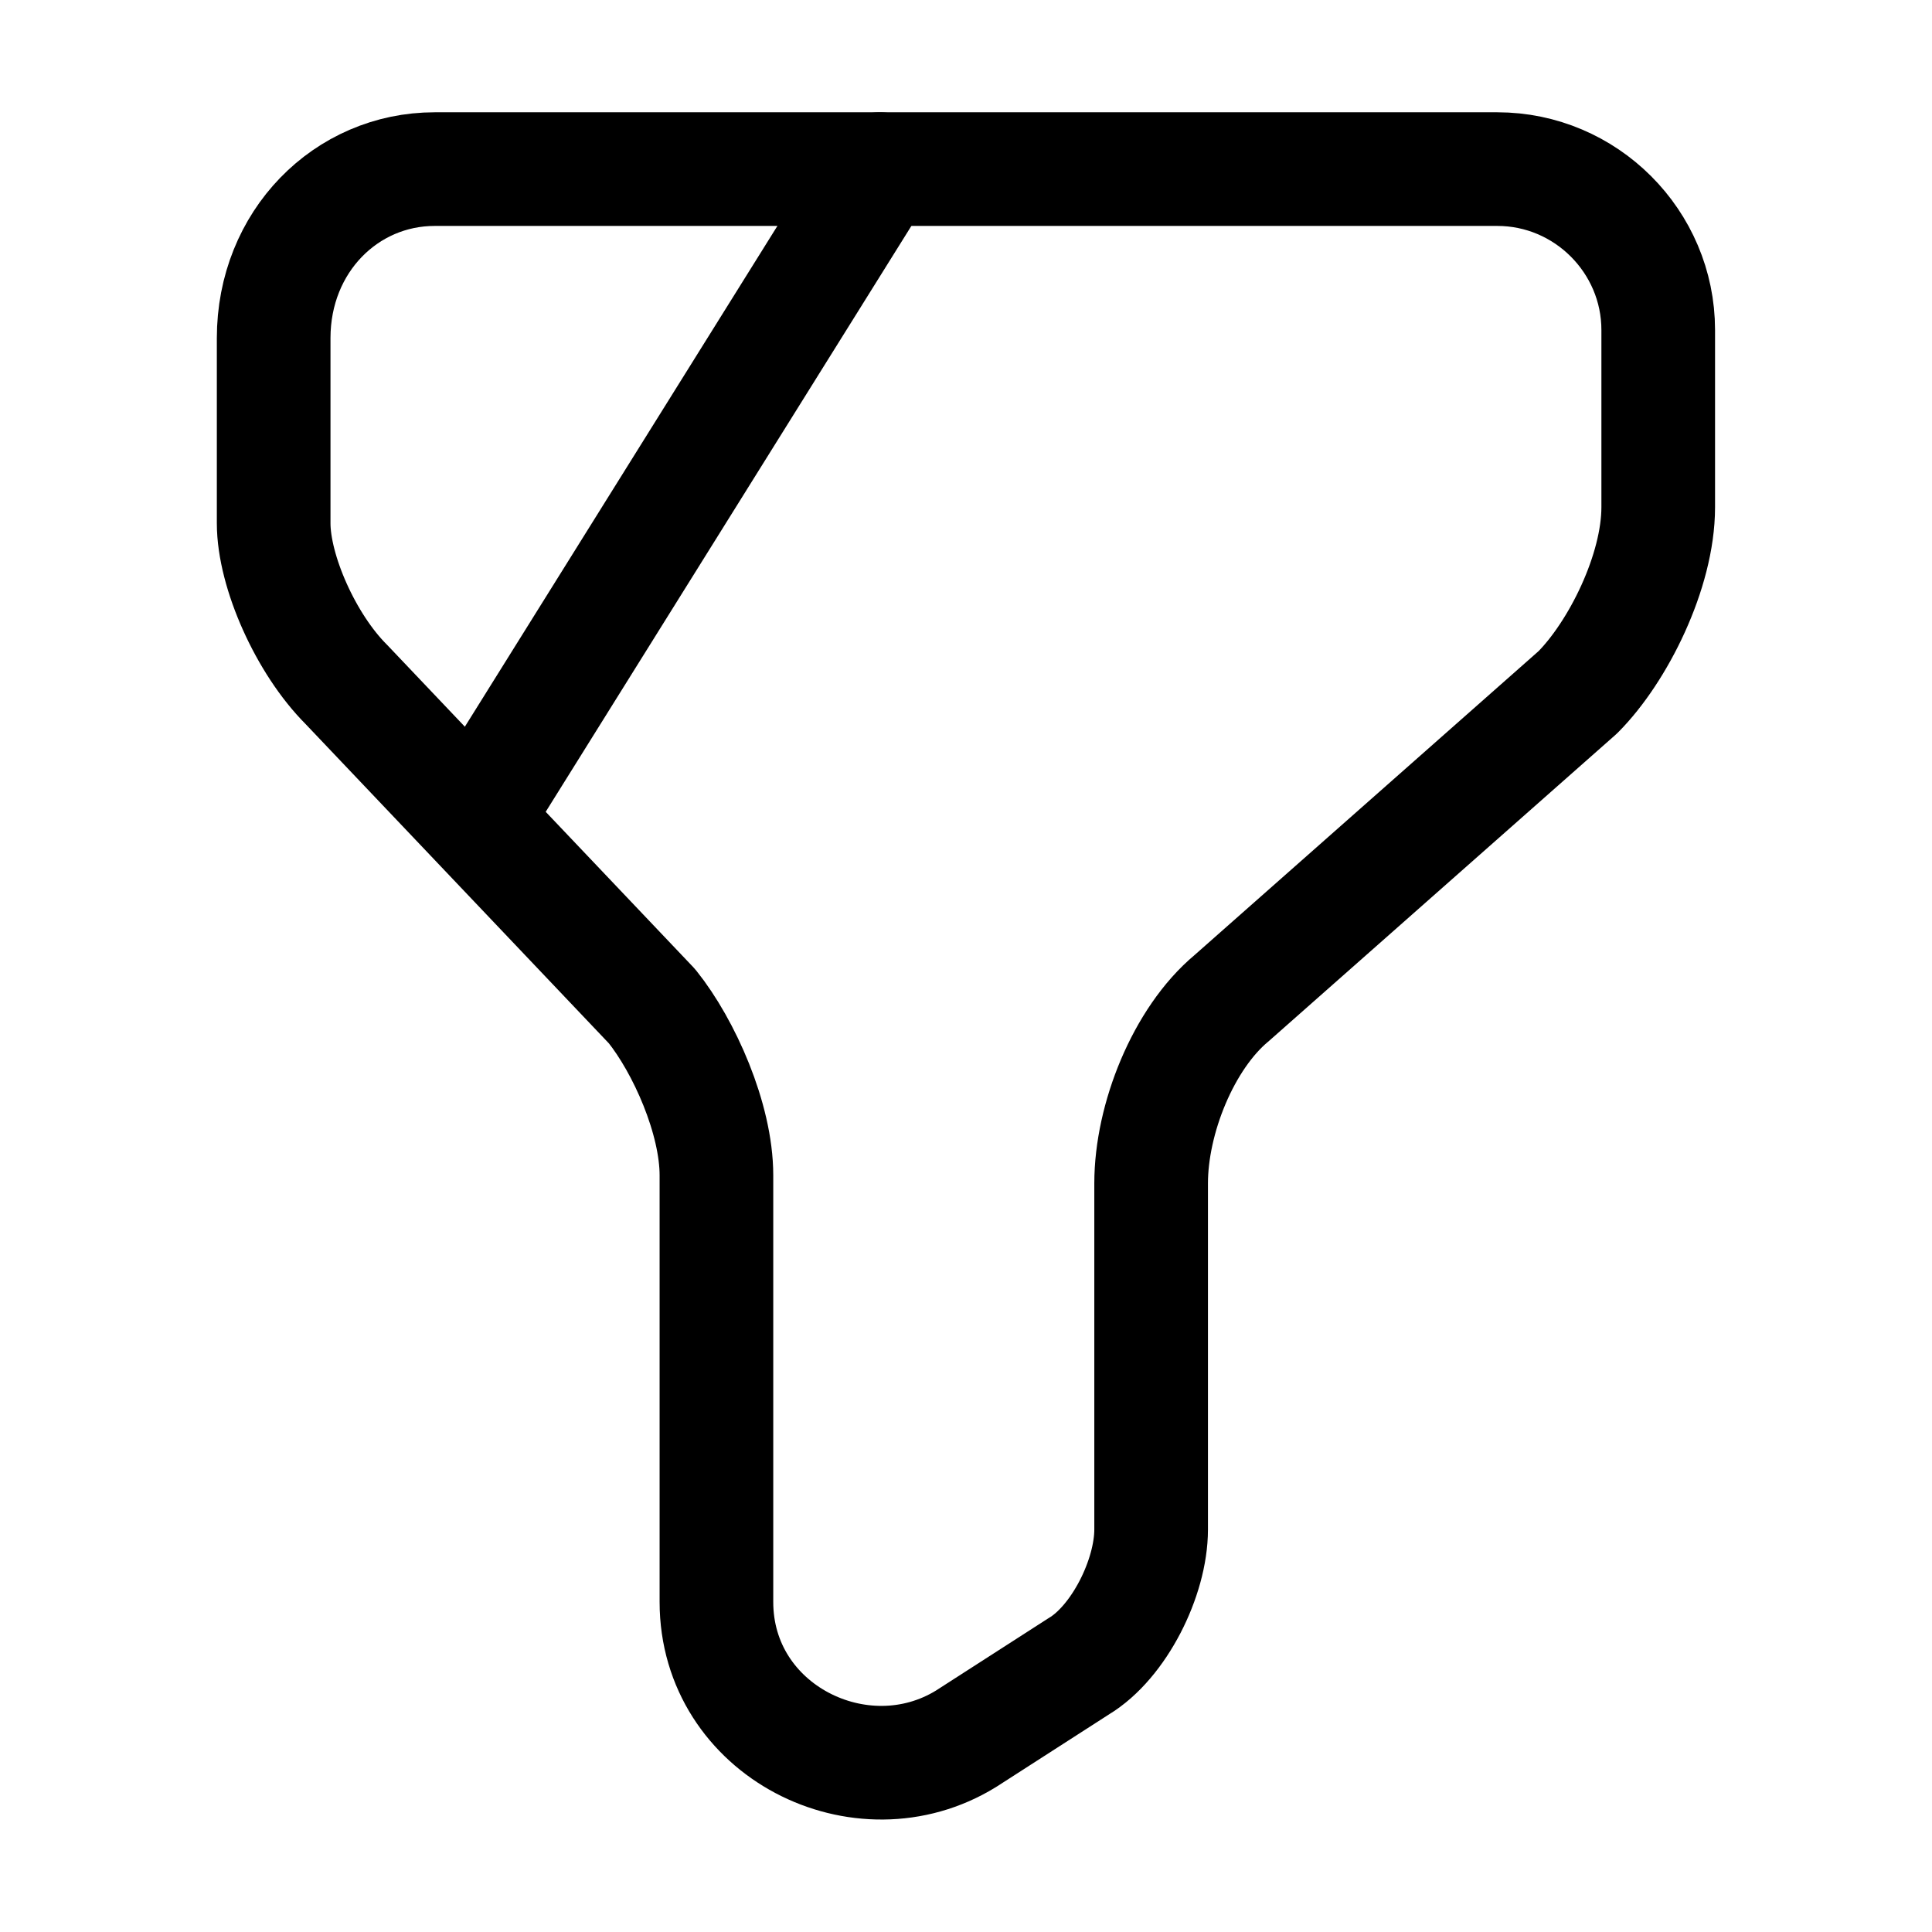
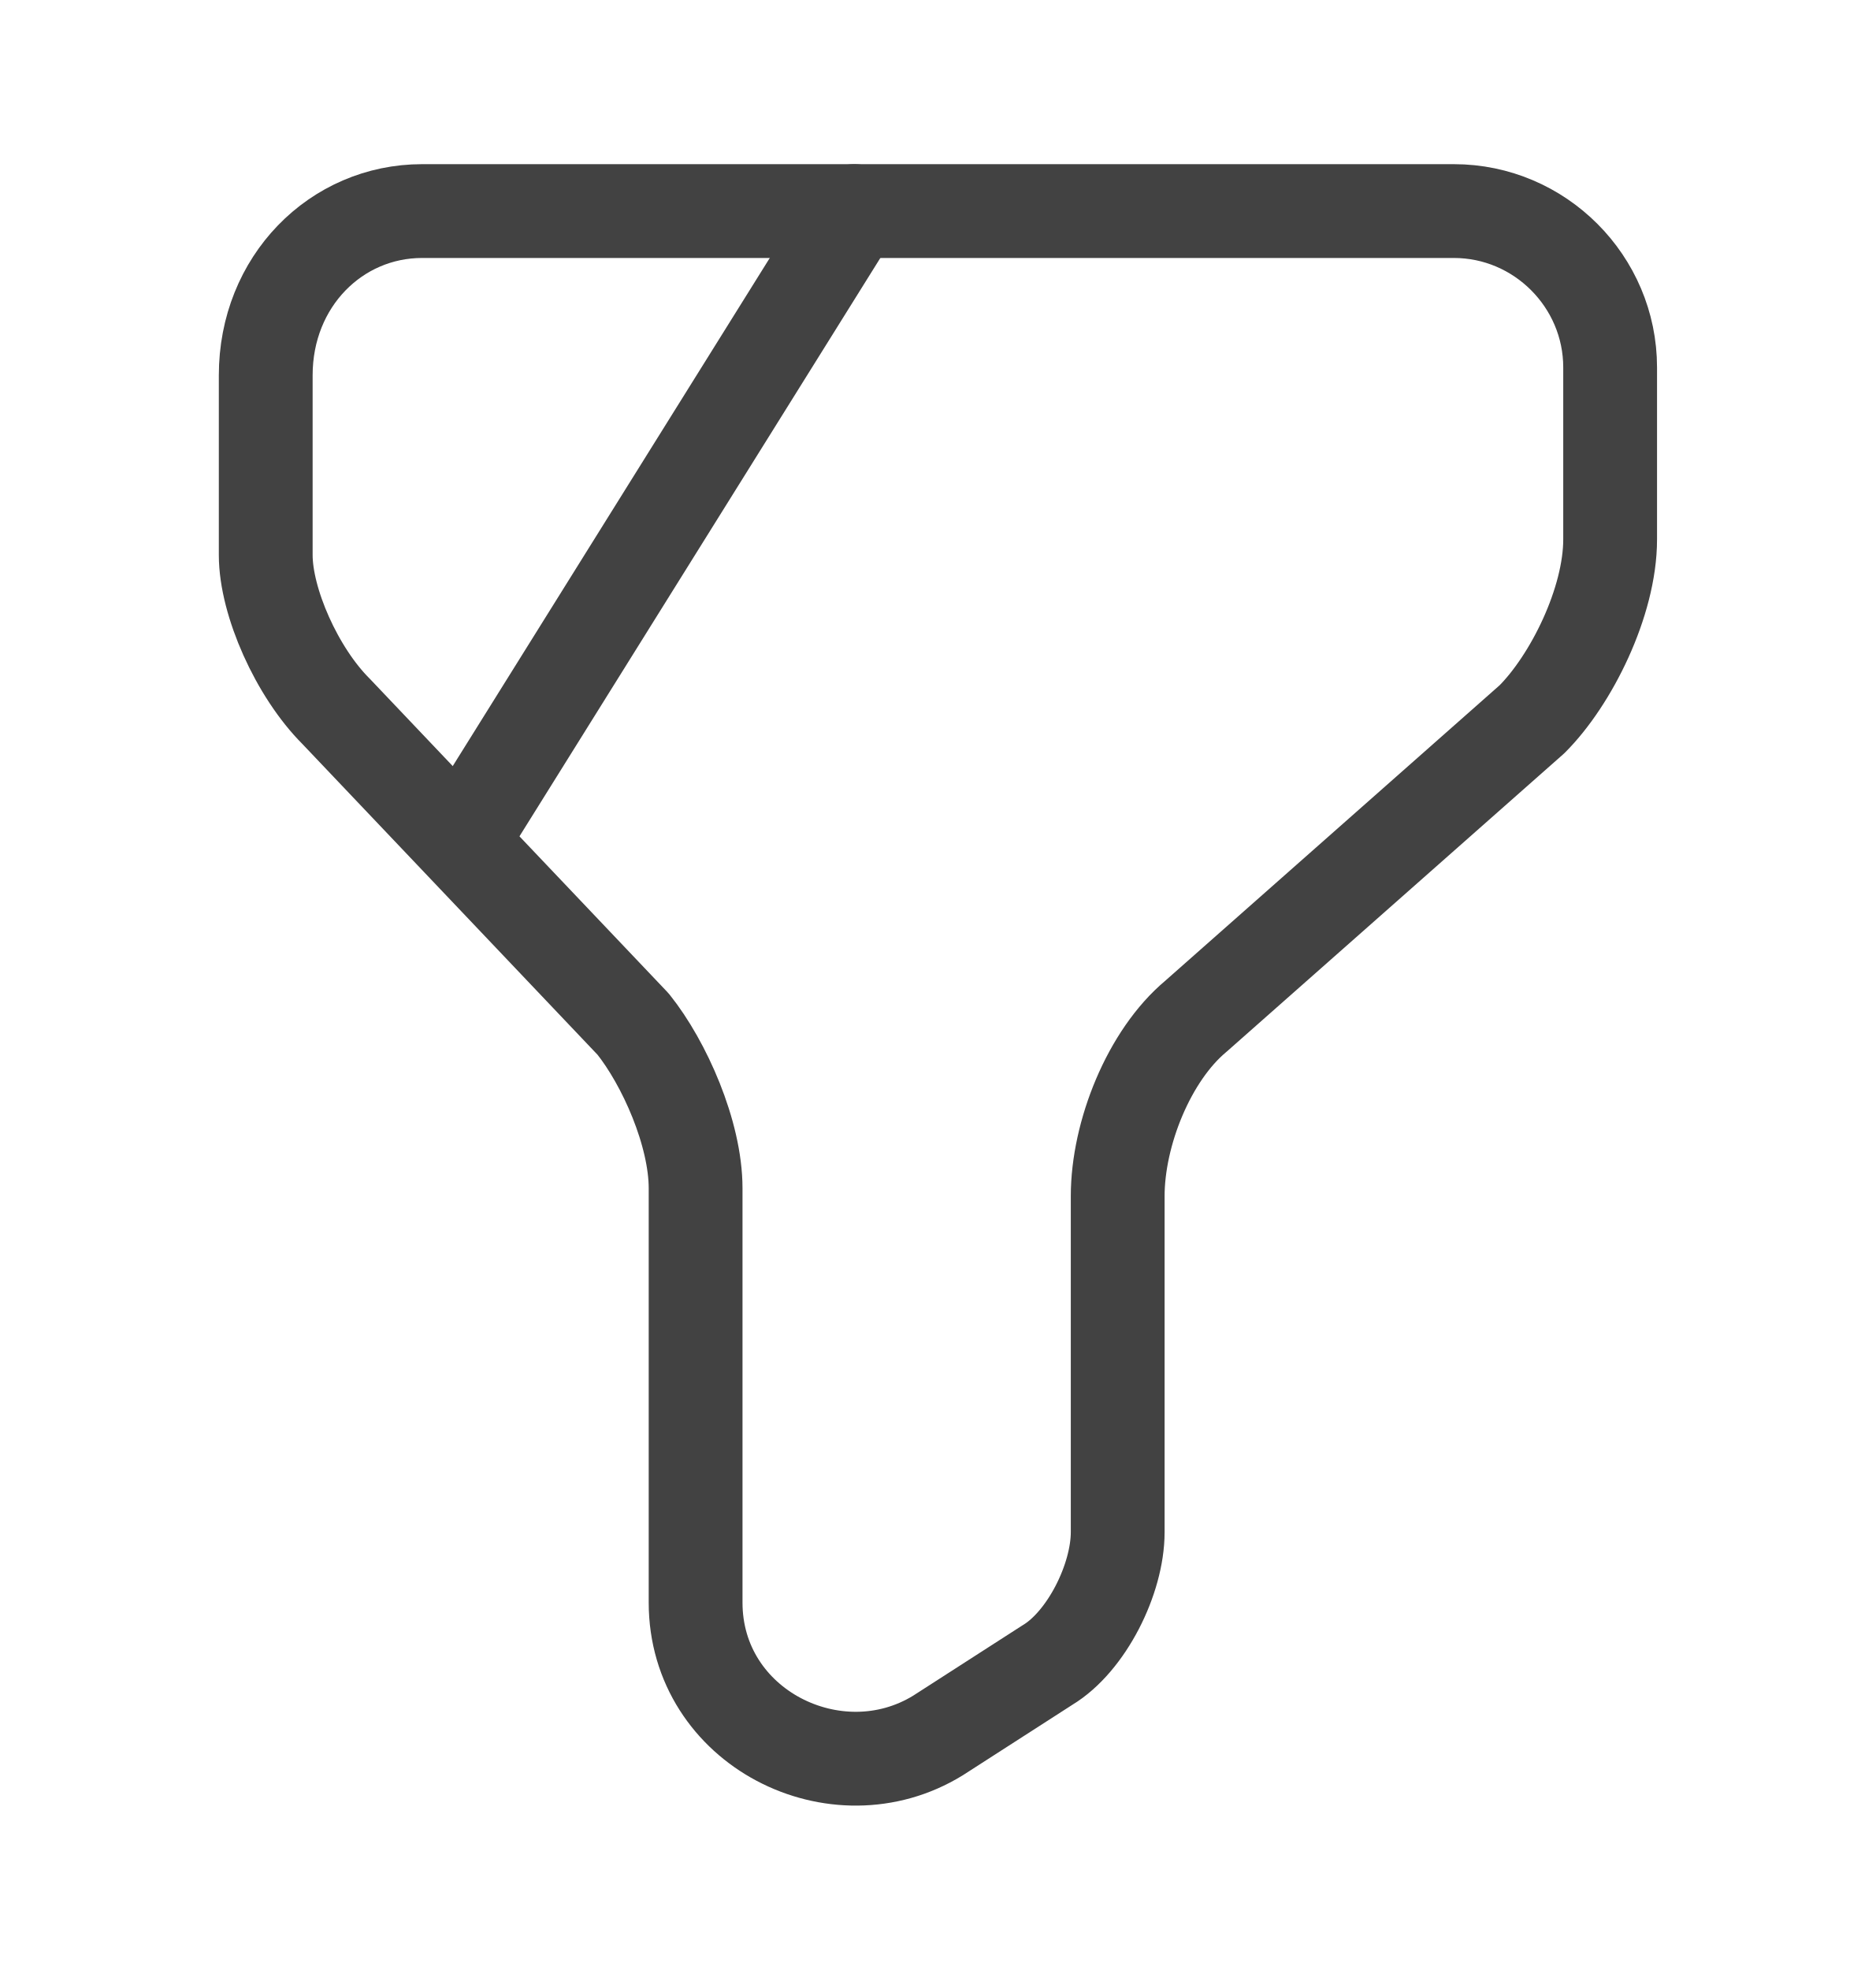
- <svg xmlns="http://www.w3.org/2000/svg" width="17" height="17" viewBox="0 0 17 17" fill="none">
-   <path d="M3.825 1.488H13.175C13.954 1.488 14.591 2.125 14.591 2.904V4.463C14.591 5.029 14.237 5.737 13.883 6.092L10.837 8.783C10.412 9.137 10.129 9.846 10.129 10.412V13.458C10.129 13.883 9.846 14.45 9.492 14.662L8.5 15.3C7.579 15.867 6.304 15.229 6.304 14.096V10.342C6.304 9.846 6.021 9.208 5.737 8.854L3.046 6.021C2.692 5.667 2.408 5.029 2.408 4.604V2.975C2.408 2.125 3.046 1.488 3.825 1.488Z" stroke="black" stroke-miterlimit="10" stroke-linecap="round" stroke-linejoin="round" />
-   <path d="M7.742 1.488L4.25 7.083" stroke="black" stroke-miterlimit="10" stroke-linecap="round" stroke-linejoin="round" />
+ <svg xmlns="http://www.w3.org/2000/svg" width="20" height="21" viewBox="0 0 20 21" fill="none">
+   <path d="M4.5 2.25H15.5C16.416 2.25 17.166 3 17.166 3.917V5.75C17.166 6.417 16.75 7.25 16.333 7.667L12.75 10.833C12.25 11.25 11.916 12.083 11.916 12.75V16.333C11.916 16.833 11.583 17.5 11.166 17.75L10 18.5C8.916 19.167 7.416 18.417 7.416 17.083V12.667C7.416 12.083 7.083 11.333 6.75 10.917L3.583 7.583C3.166 7.167 2.833 6.417 2.833 5.917V4C2.833 3 3.583 2.25 4.5 2.25Z" stroke="#424242" stroke-miterlimit="10" stroke-linecap="round" stroke-linejoin="round" />
+   <path d="M9.108 2.25L5 8.833" stroke="#424242" stroke-miterlimit="10" stroke-linecap="round" stroke-linejoin="round" />
</svg>
